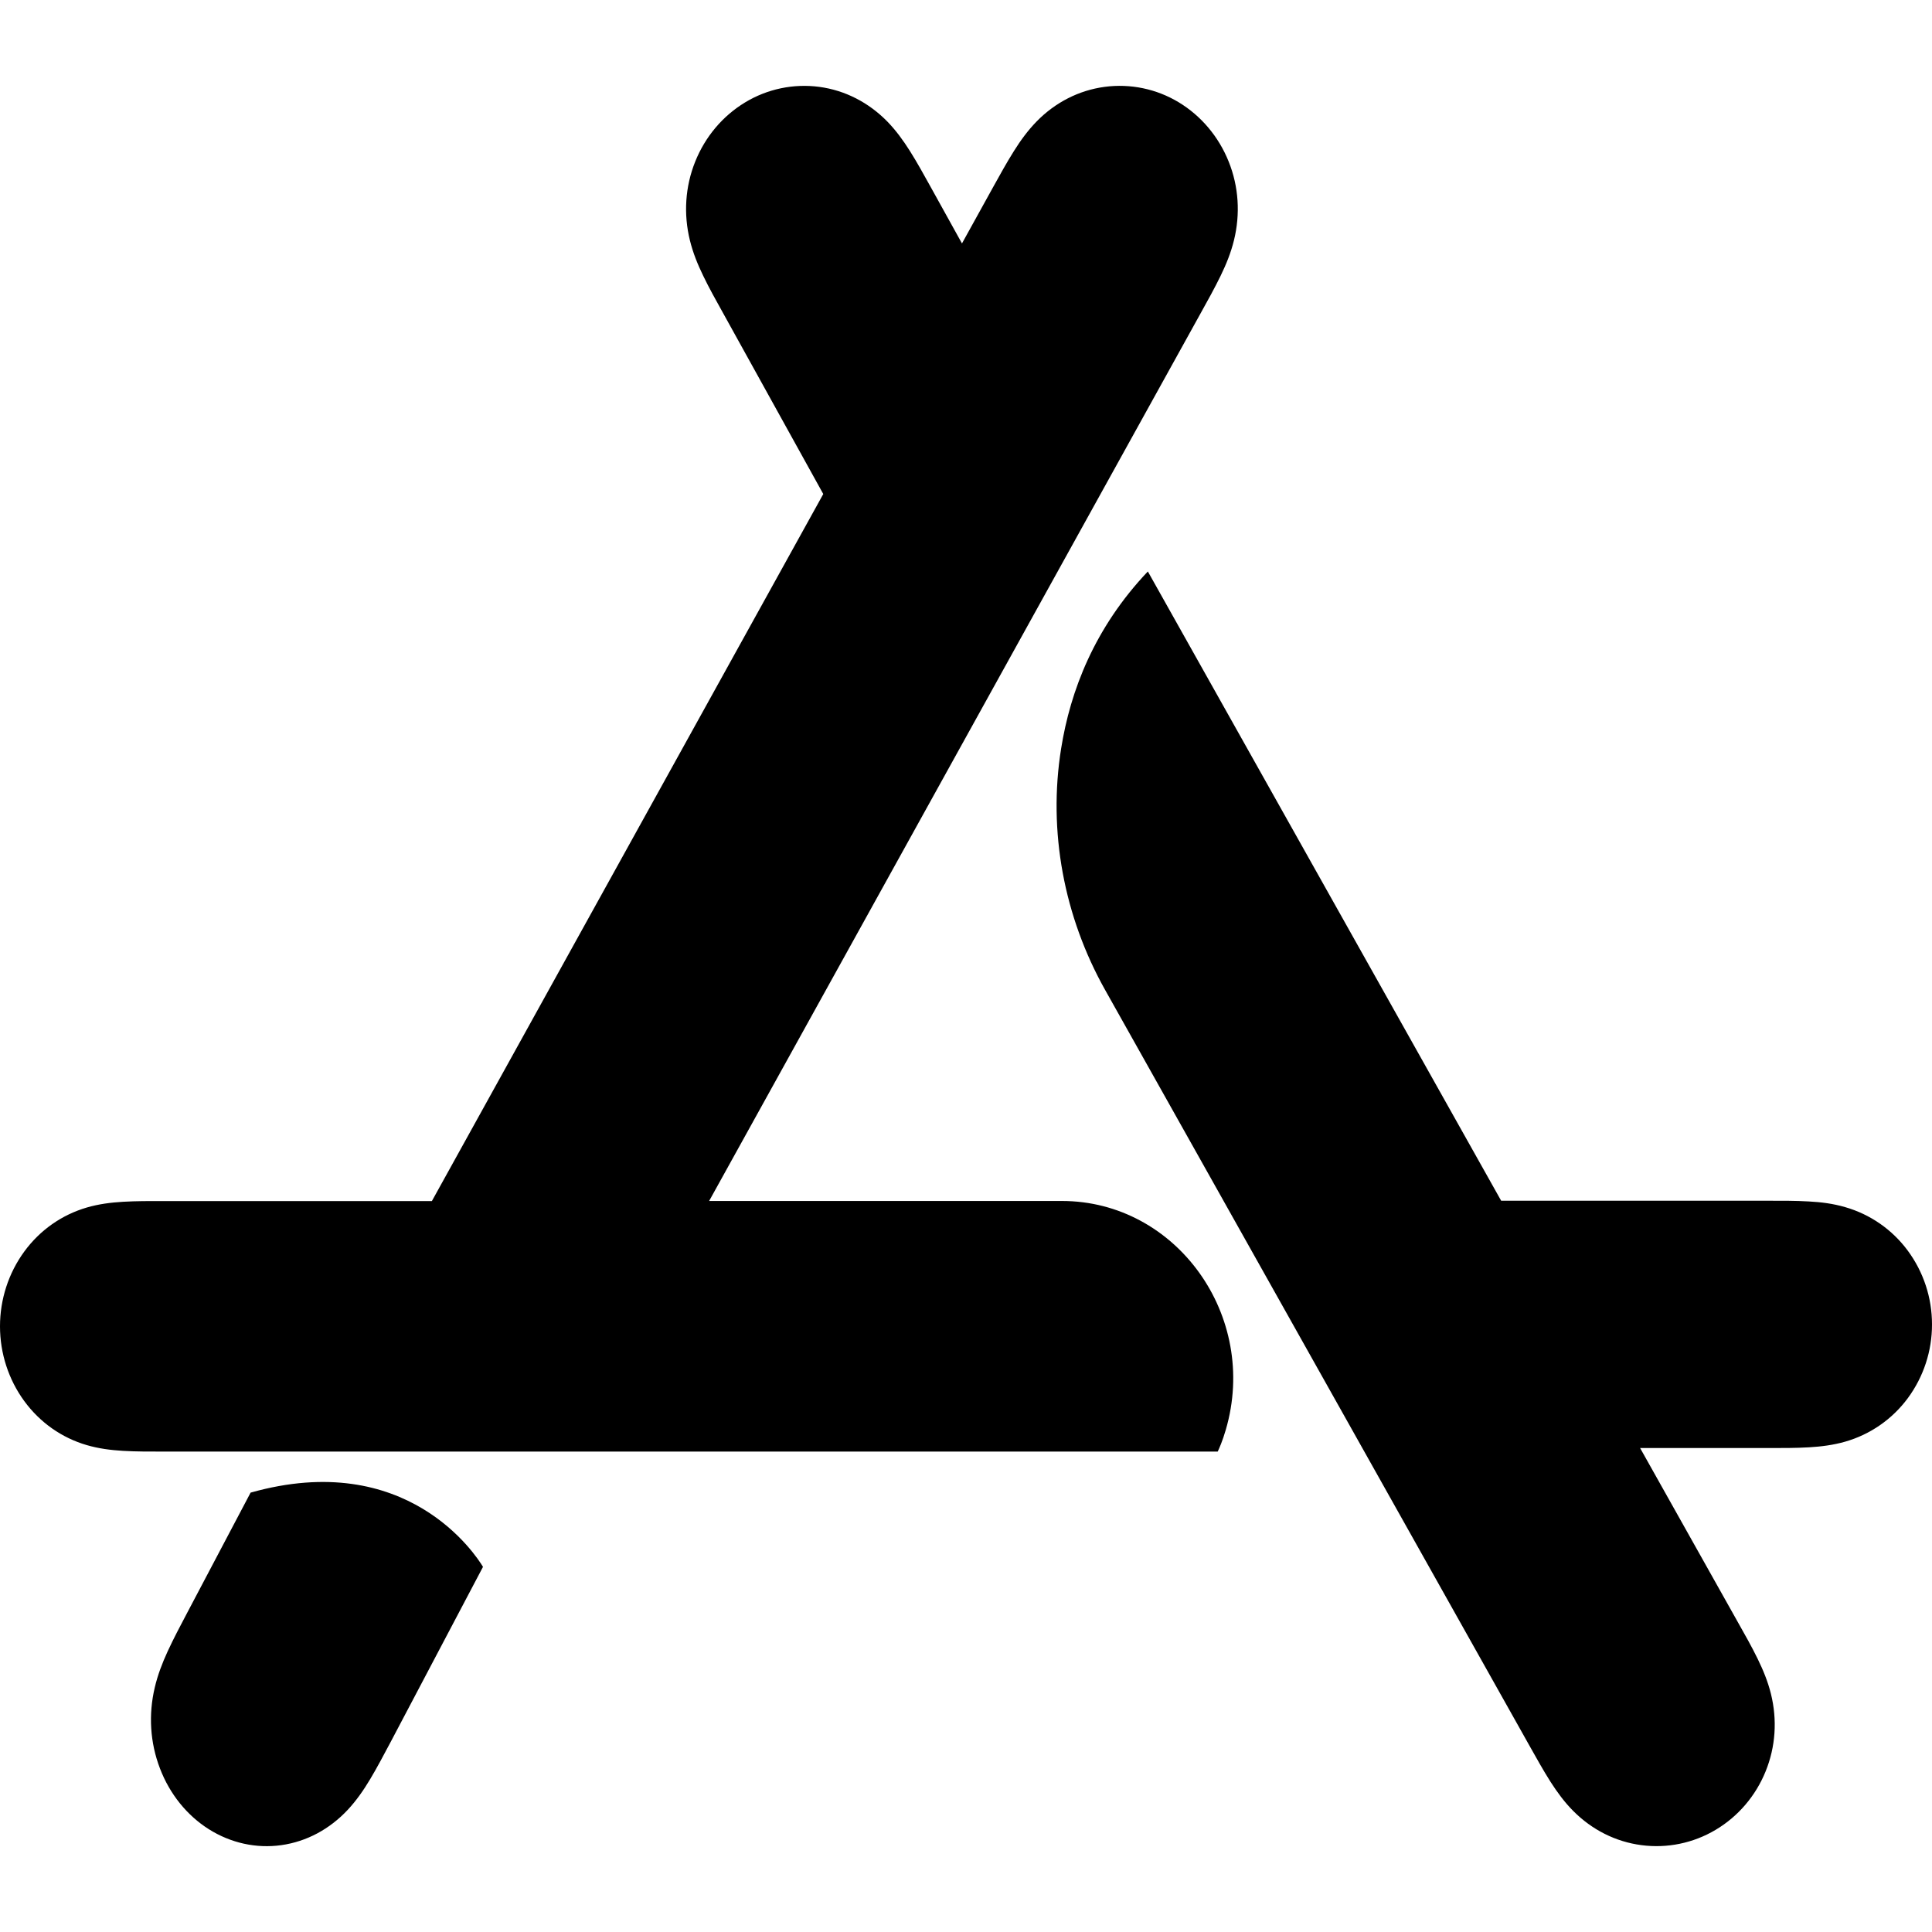
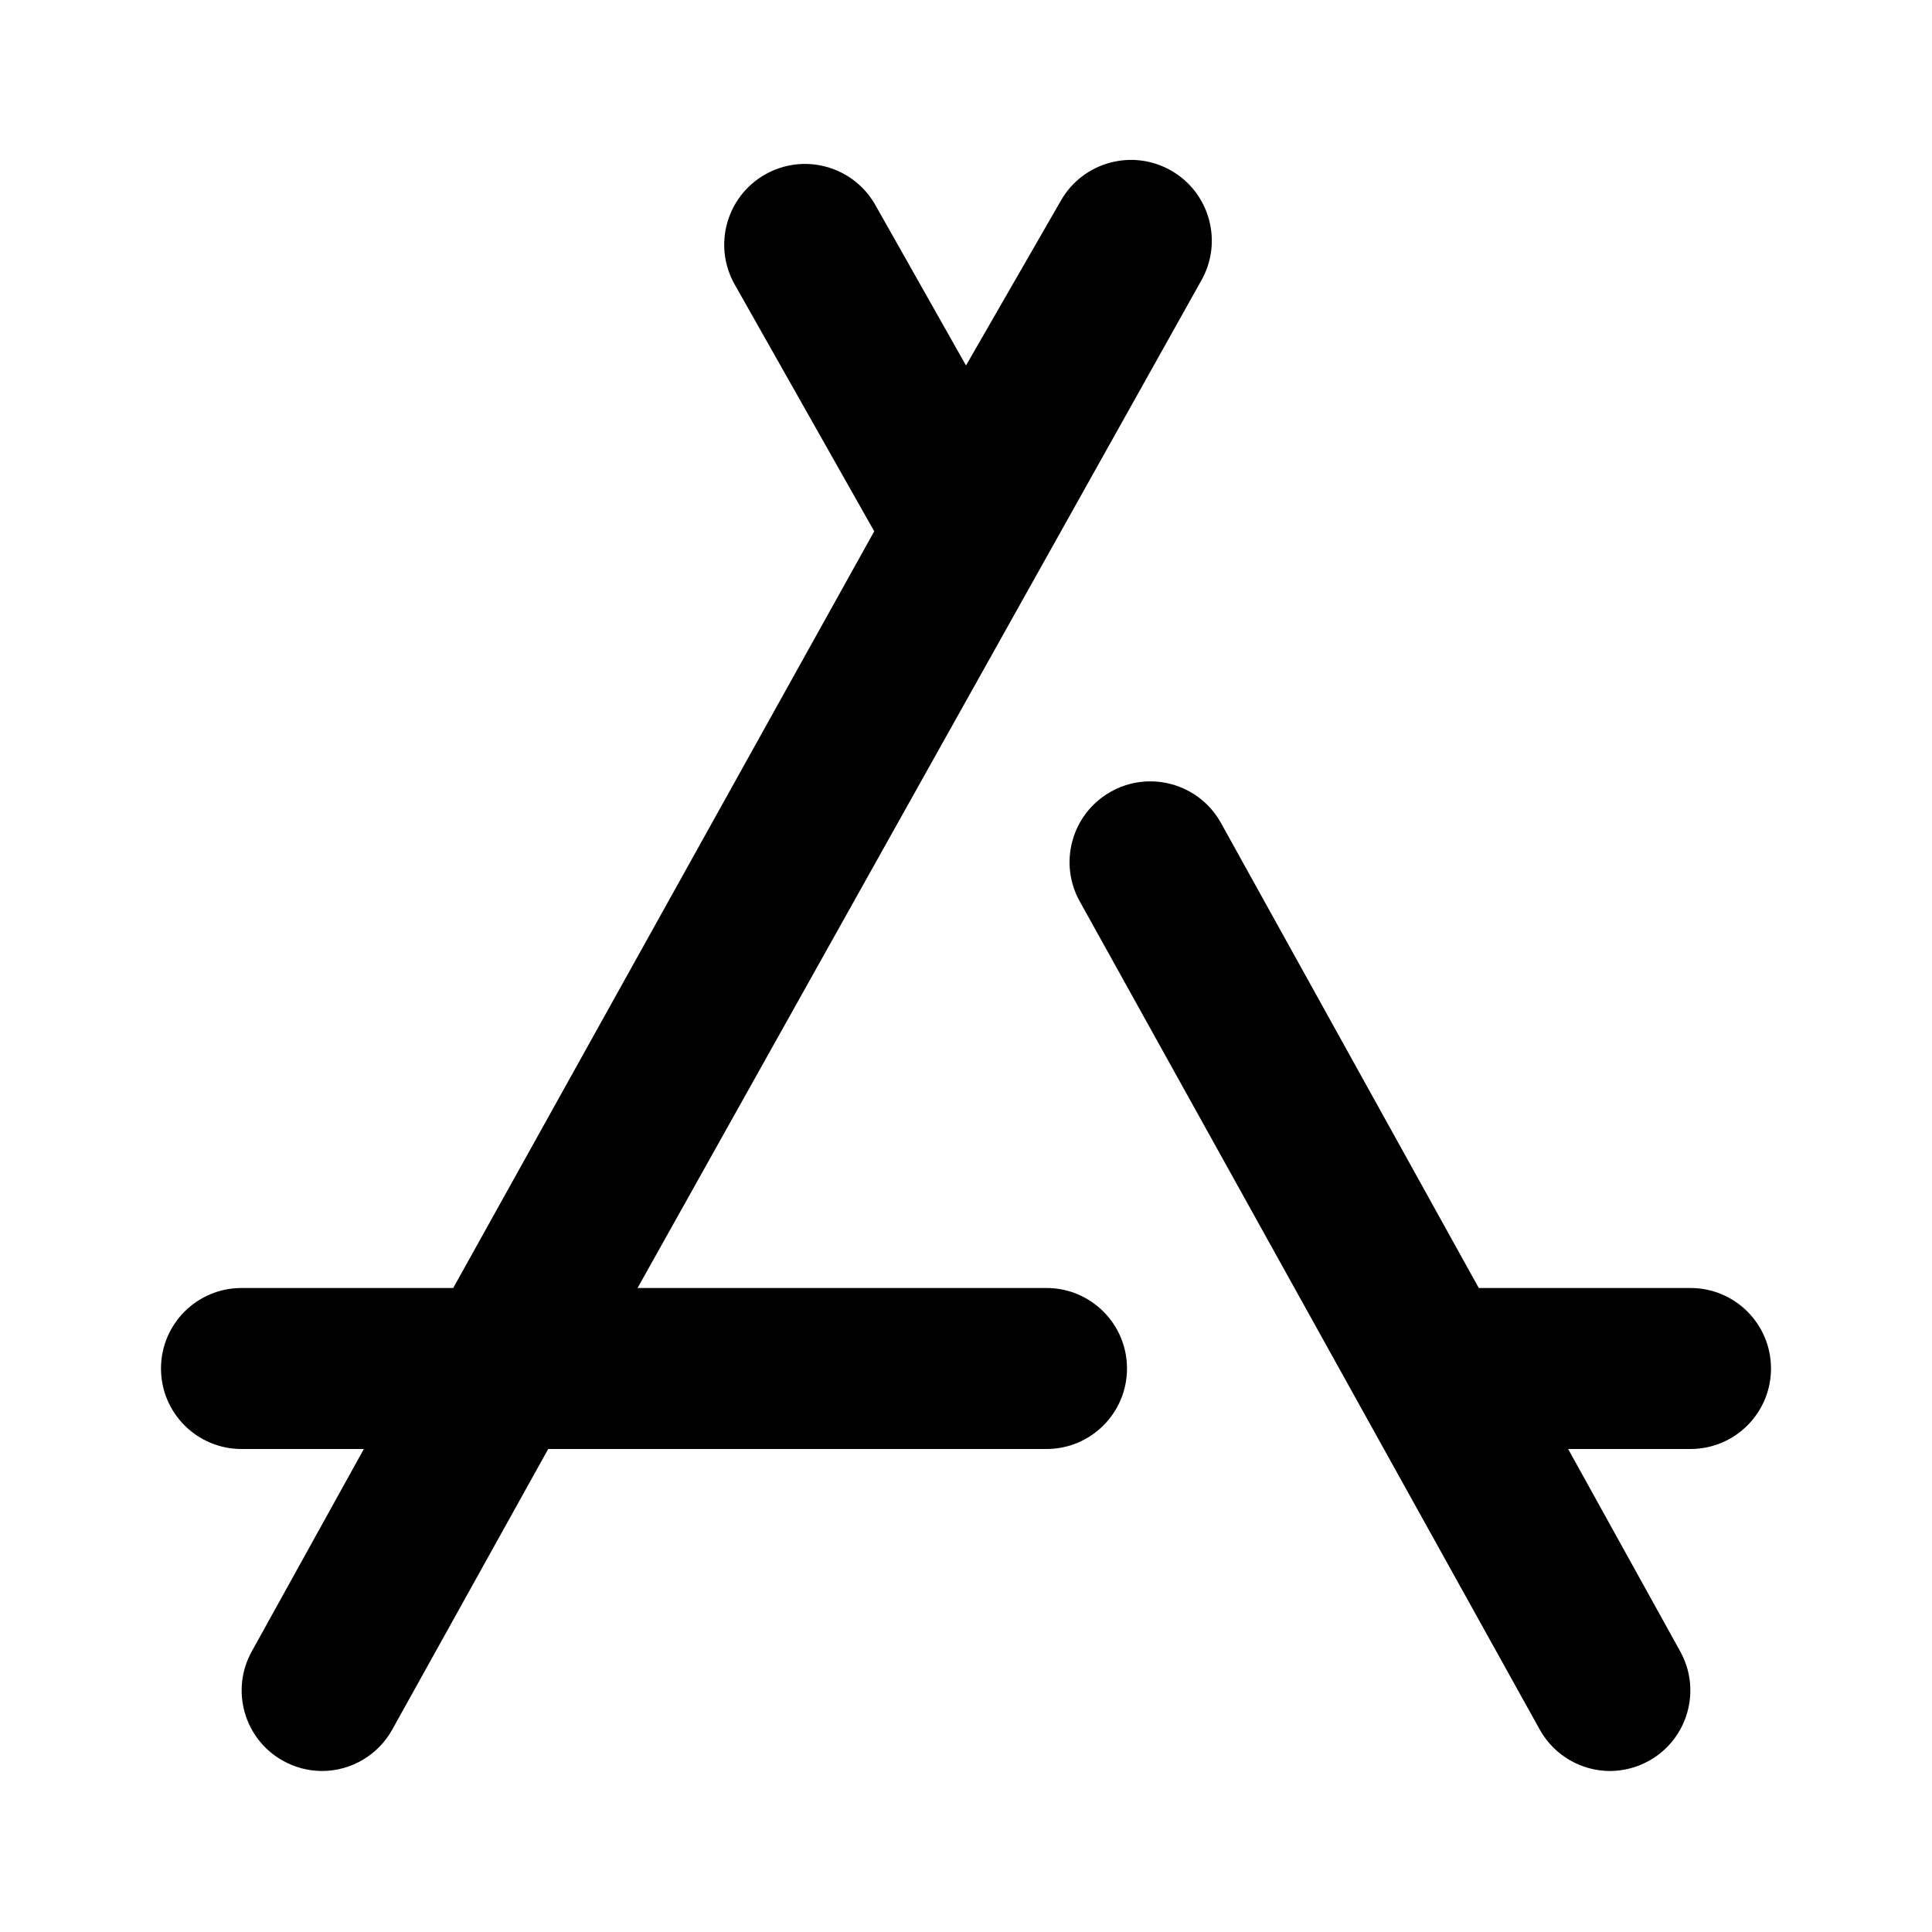
<svg xmlns="http://www.w3.org/2000/svg" viewBox="0 0 24 24" fill="currentColor">
-   <path d="M8.809 14.919l6.111-11.037c.084-.151.168-.302.244-.458.069-.142.127-.285.165-.44.08-.326.059-.666-.066-.977-.124-.309-.342-.568-.62-.736a1.417 1.417 0 0 0-.921-.192c-.321.043-.614.194-.844.429-.109.112-.2.236-.283.369-.092.146-.175.298-.259.449l-.386.698-.387-.698c-.084-.151-.167-.303-.259-.449-.084-.133-.174-.257-.283-.369-.231-.235-.523-.386-.844-.429a1.418 1.418 0 0 0-.921.193c-.278.168-.496.426-.62.736-.125.311-.146.651-.066.977.038.155.096.298.165.44.075.156.16.307.244.458l1.248 2.254-4.862 8.783H2.03c-.168 0-.335-.001-.503.009-.152.009-.3.028-.448.071-.311.091-.582.28-.778.548-.195.267-.301.593-.301.928 0 .335.106.661.301.928.196.268.468.458.778.548.148.043.296.062.448.071.168.01.335.009.503.009h13.097c.017-.036.059-.129.1-.27.415-1.415-.616-2.843-2.035-2.843zM3.113 18.542l-.792 1.501c-.082.155-.164.31-.238.47-.067.146-.124.293-.161.452-.079.335-.058.683.065 1.003.121.318.335.583.607.755.273.172.589.242.901.198.314-.044.601-.199.826-.44.107-.115.195-.242.277-.379.09-.15.171-.306.254-.461L6 19.464c-.09-.149-.947-1.47-2.887-.922m20.586-3.006a1.471 1.471 0 0 0-.779-.541c-.148-.043-.296-.062-.448-.07-.168-.01-.335-.009-.503-.009H18.648l-4.389-7.817c-.665.701-.963 1.485-1.077 2.198-.166 1.033.037 2.093.546 3l5.274 9.393c.084.149.167.299.259.444.084.131.174.254.284.364.231.232.524.381.845.423.319.042.643-.024.922-.19.278-.165.497-.42.621-.726.125-.307.146-.642.066-.964-.038-.153-.096-.294-.165-.435-.075-.154-.16-.303-.244-.452l-1.216-2.166h1.596c.168 0 .335.001.503-.009.152-.009.301-.028.448-.07a1.471 1.471 0 0 0 .779-.541A1.539 1.539 0 0 0 24 16.452a1.539 1.539 0 0 0-.301-.916Z" />
+   <path d="M22,17a1,1,0,0,1-1,1H19.48l1.39,2.51a1,1,0,0,1-.38,1.36A1,1,0,0,1,20,22a1,1,0,0,1-.87-.51L13.42,11.21a1,1,0,0,1,1.74-1L18.37,16H21A1,1,0,0,1,22,17Zm-9-1H7.92l7-12.51a1,1,0,0,0-1.74-1L12,4.54l-1.13-2a1,1,0,1,0-1.74,1L10.86,6.6,5.63,16H3a1,1,0,0,0,0,2H4.52L3.13,20.51a1,1,0,0,0,.38,1.36A1,1,0,0,0,4,22a1,1,0,0,0,.87-.51L6.81,18H13a1,1,0,0,0,0-2Z" />
</svg>
